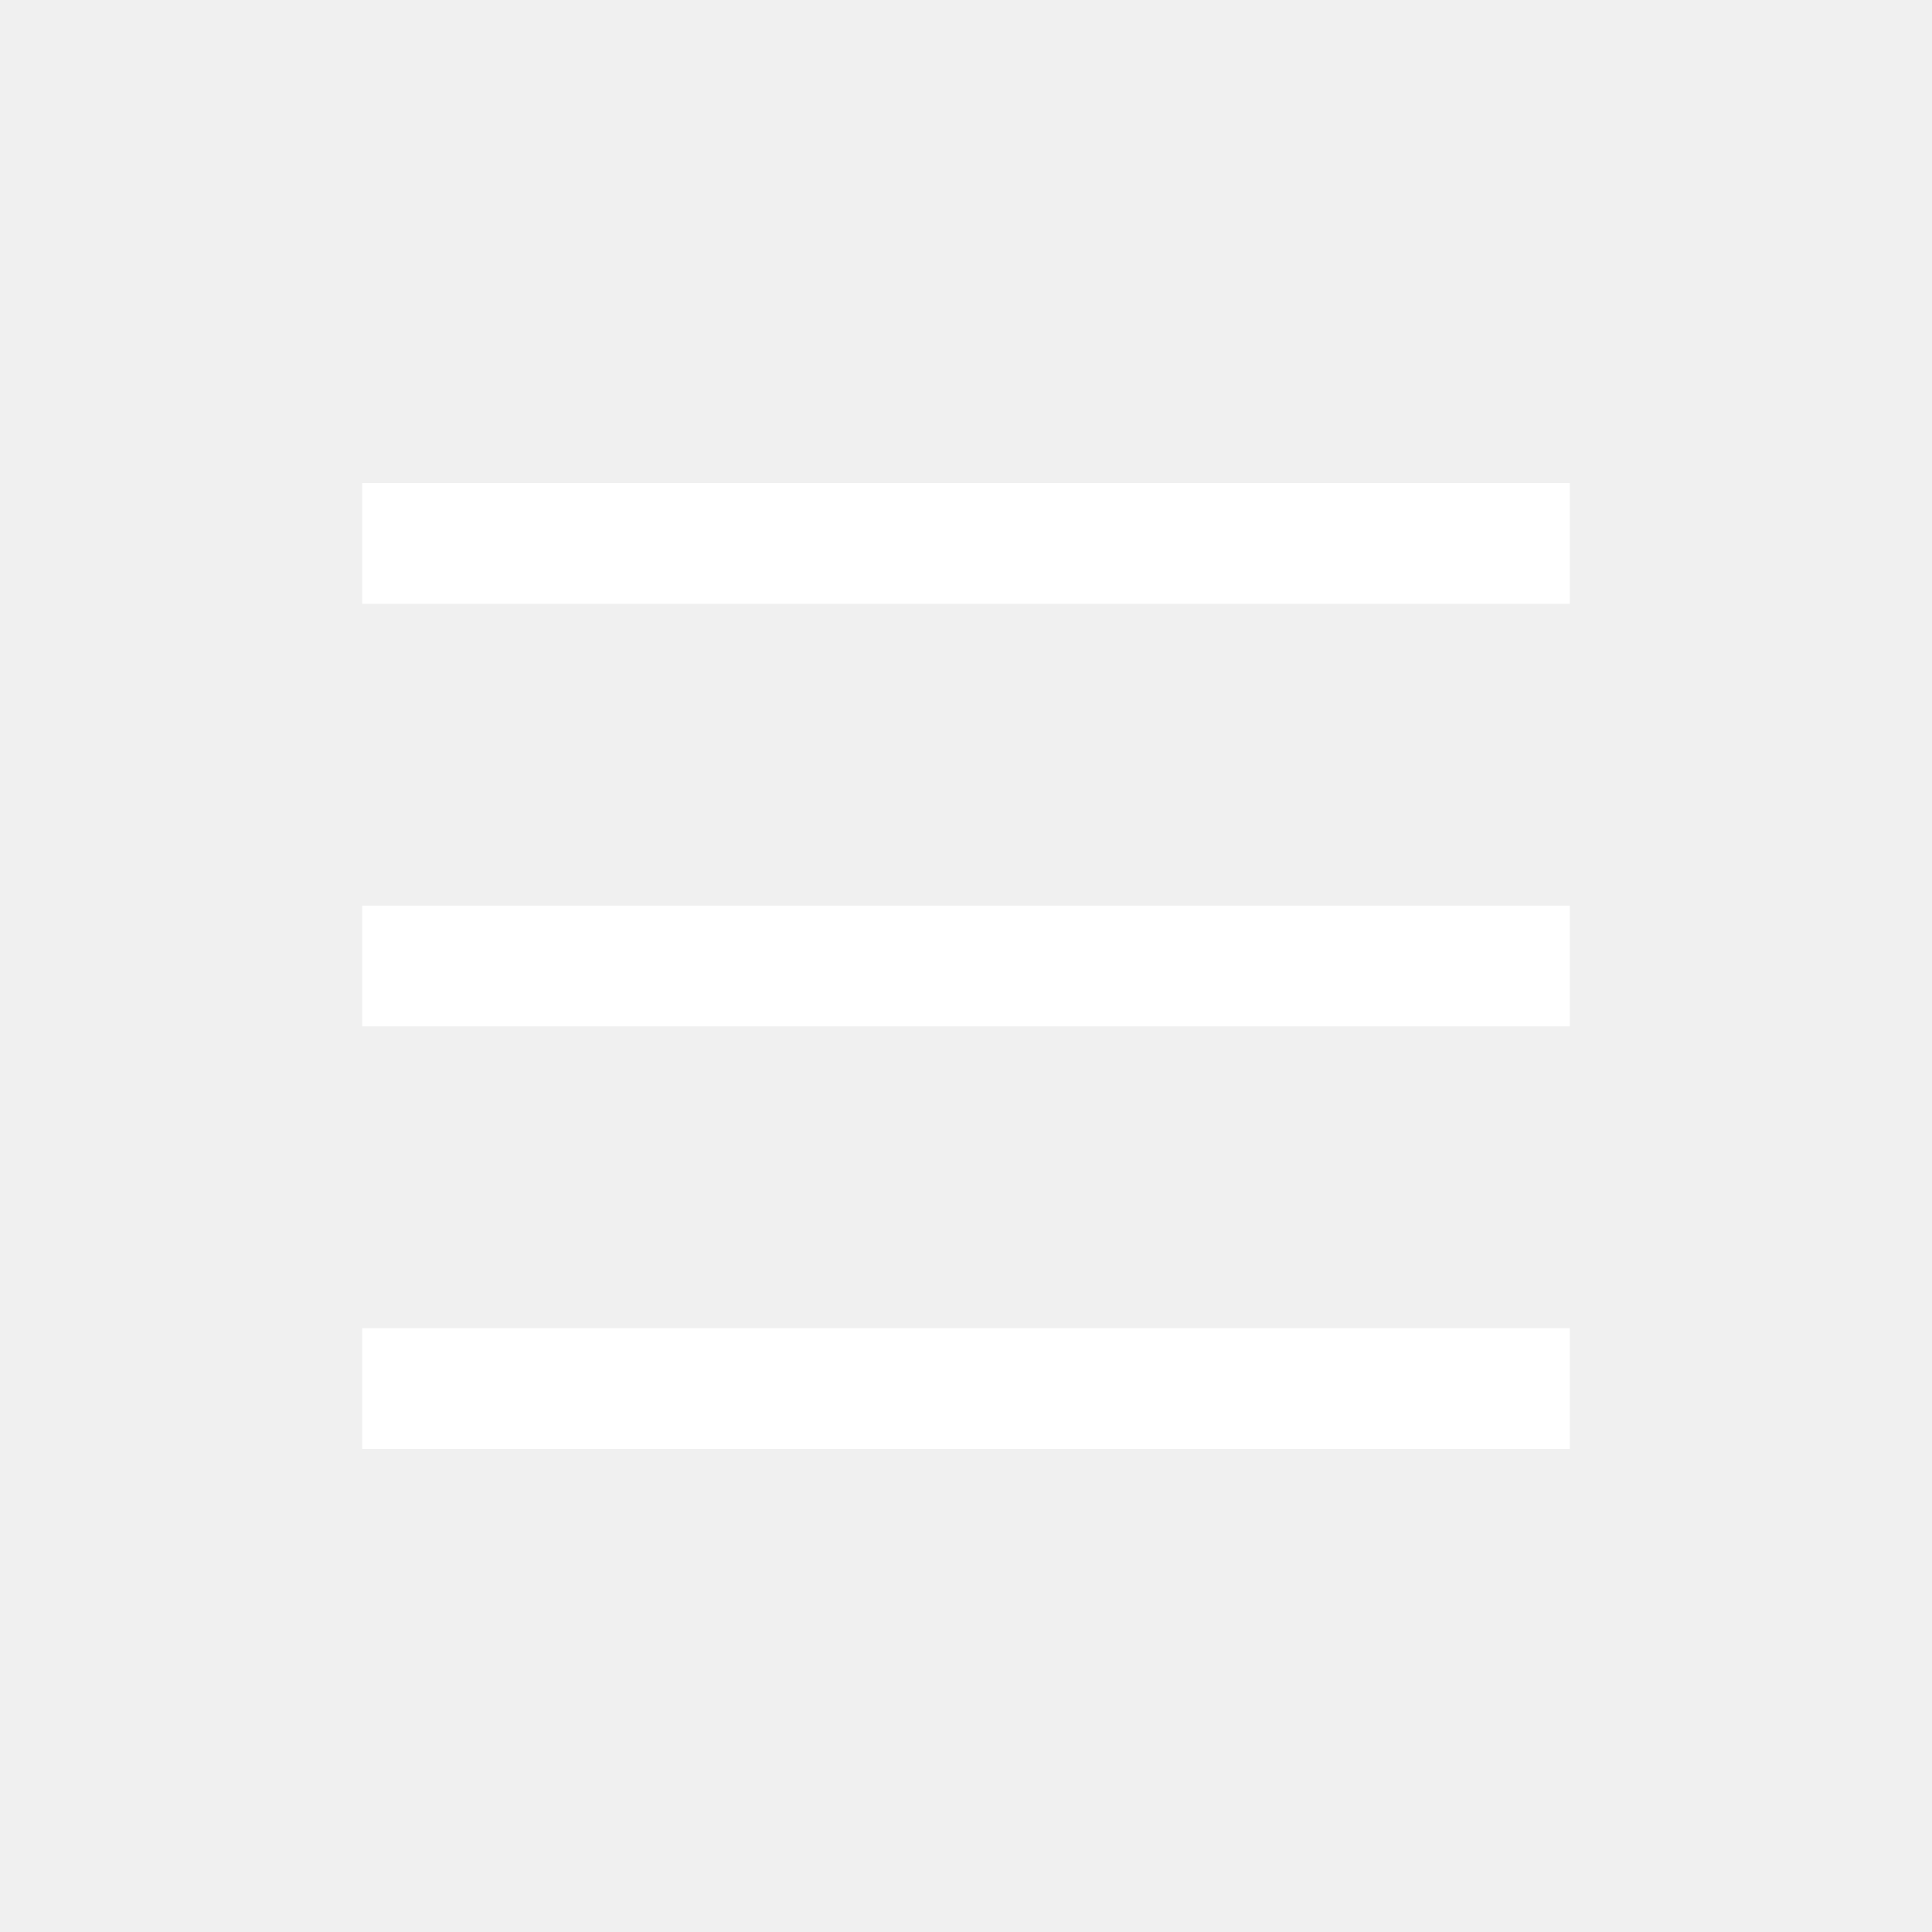
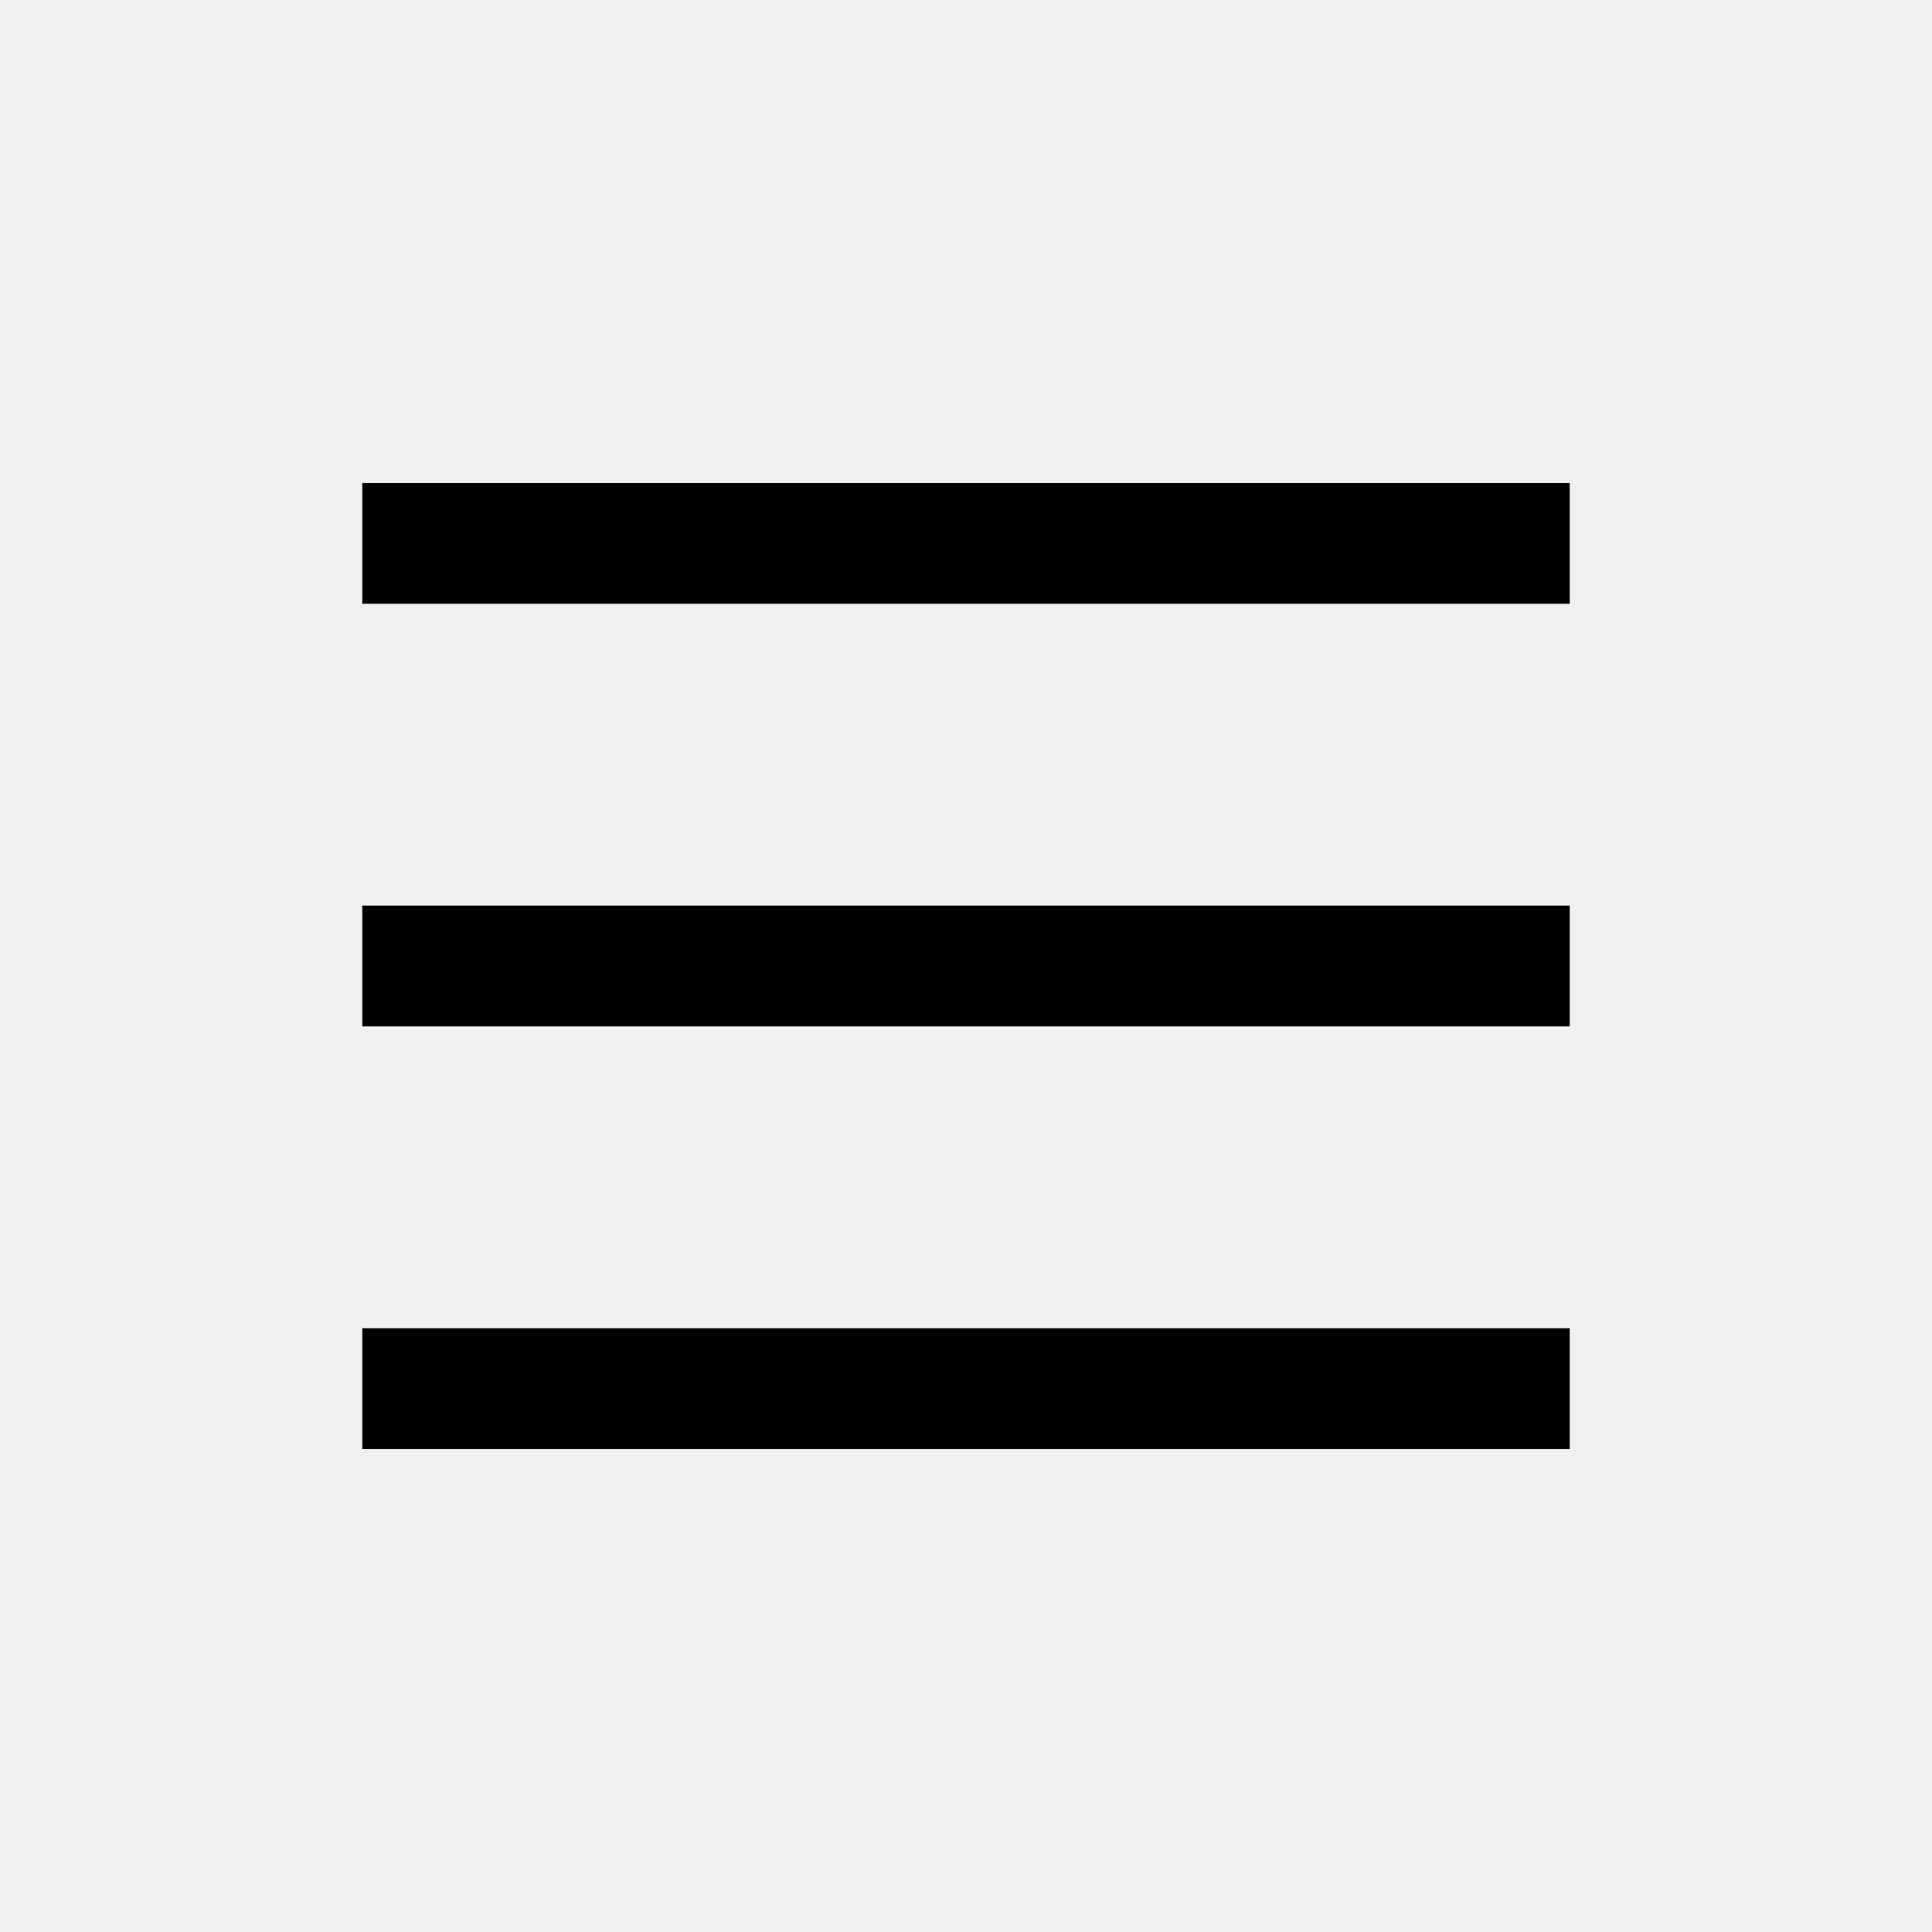
<svg xmlns="http://www.w3.org/2000/svg" width="32px" height="32px" viewBox="0 0 32 32" version="1.1">
  <g id="Symbols" stroke="none" stroke-width="1" fill="none" fill-rule="evenodd">
-     <g id="_Assets-/-Company-Logo" fill="#FFFFFF">
+     <g id="_Assets-/-Company-Logo" fill="#000">
      <g id="_Icons-/-24px--/-Burger">
        <path d="M6,8 L26,8 L26,10 L6,10 L6,8 Z M6,15 L26,15 L26,17 L6,17 L6,15 Z M6,22 L26,22 L26,24 L6,24 L6,22 Z" id="Icon" />
      </g>
    </g>
  </g>
</svg>
